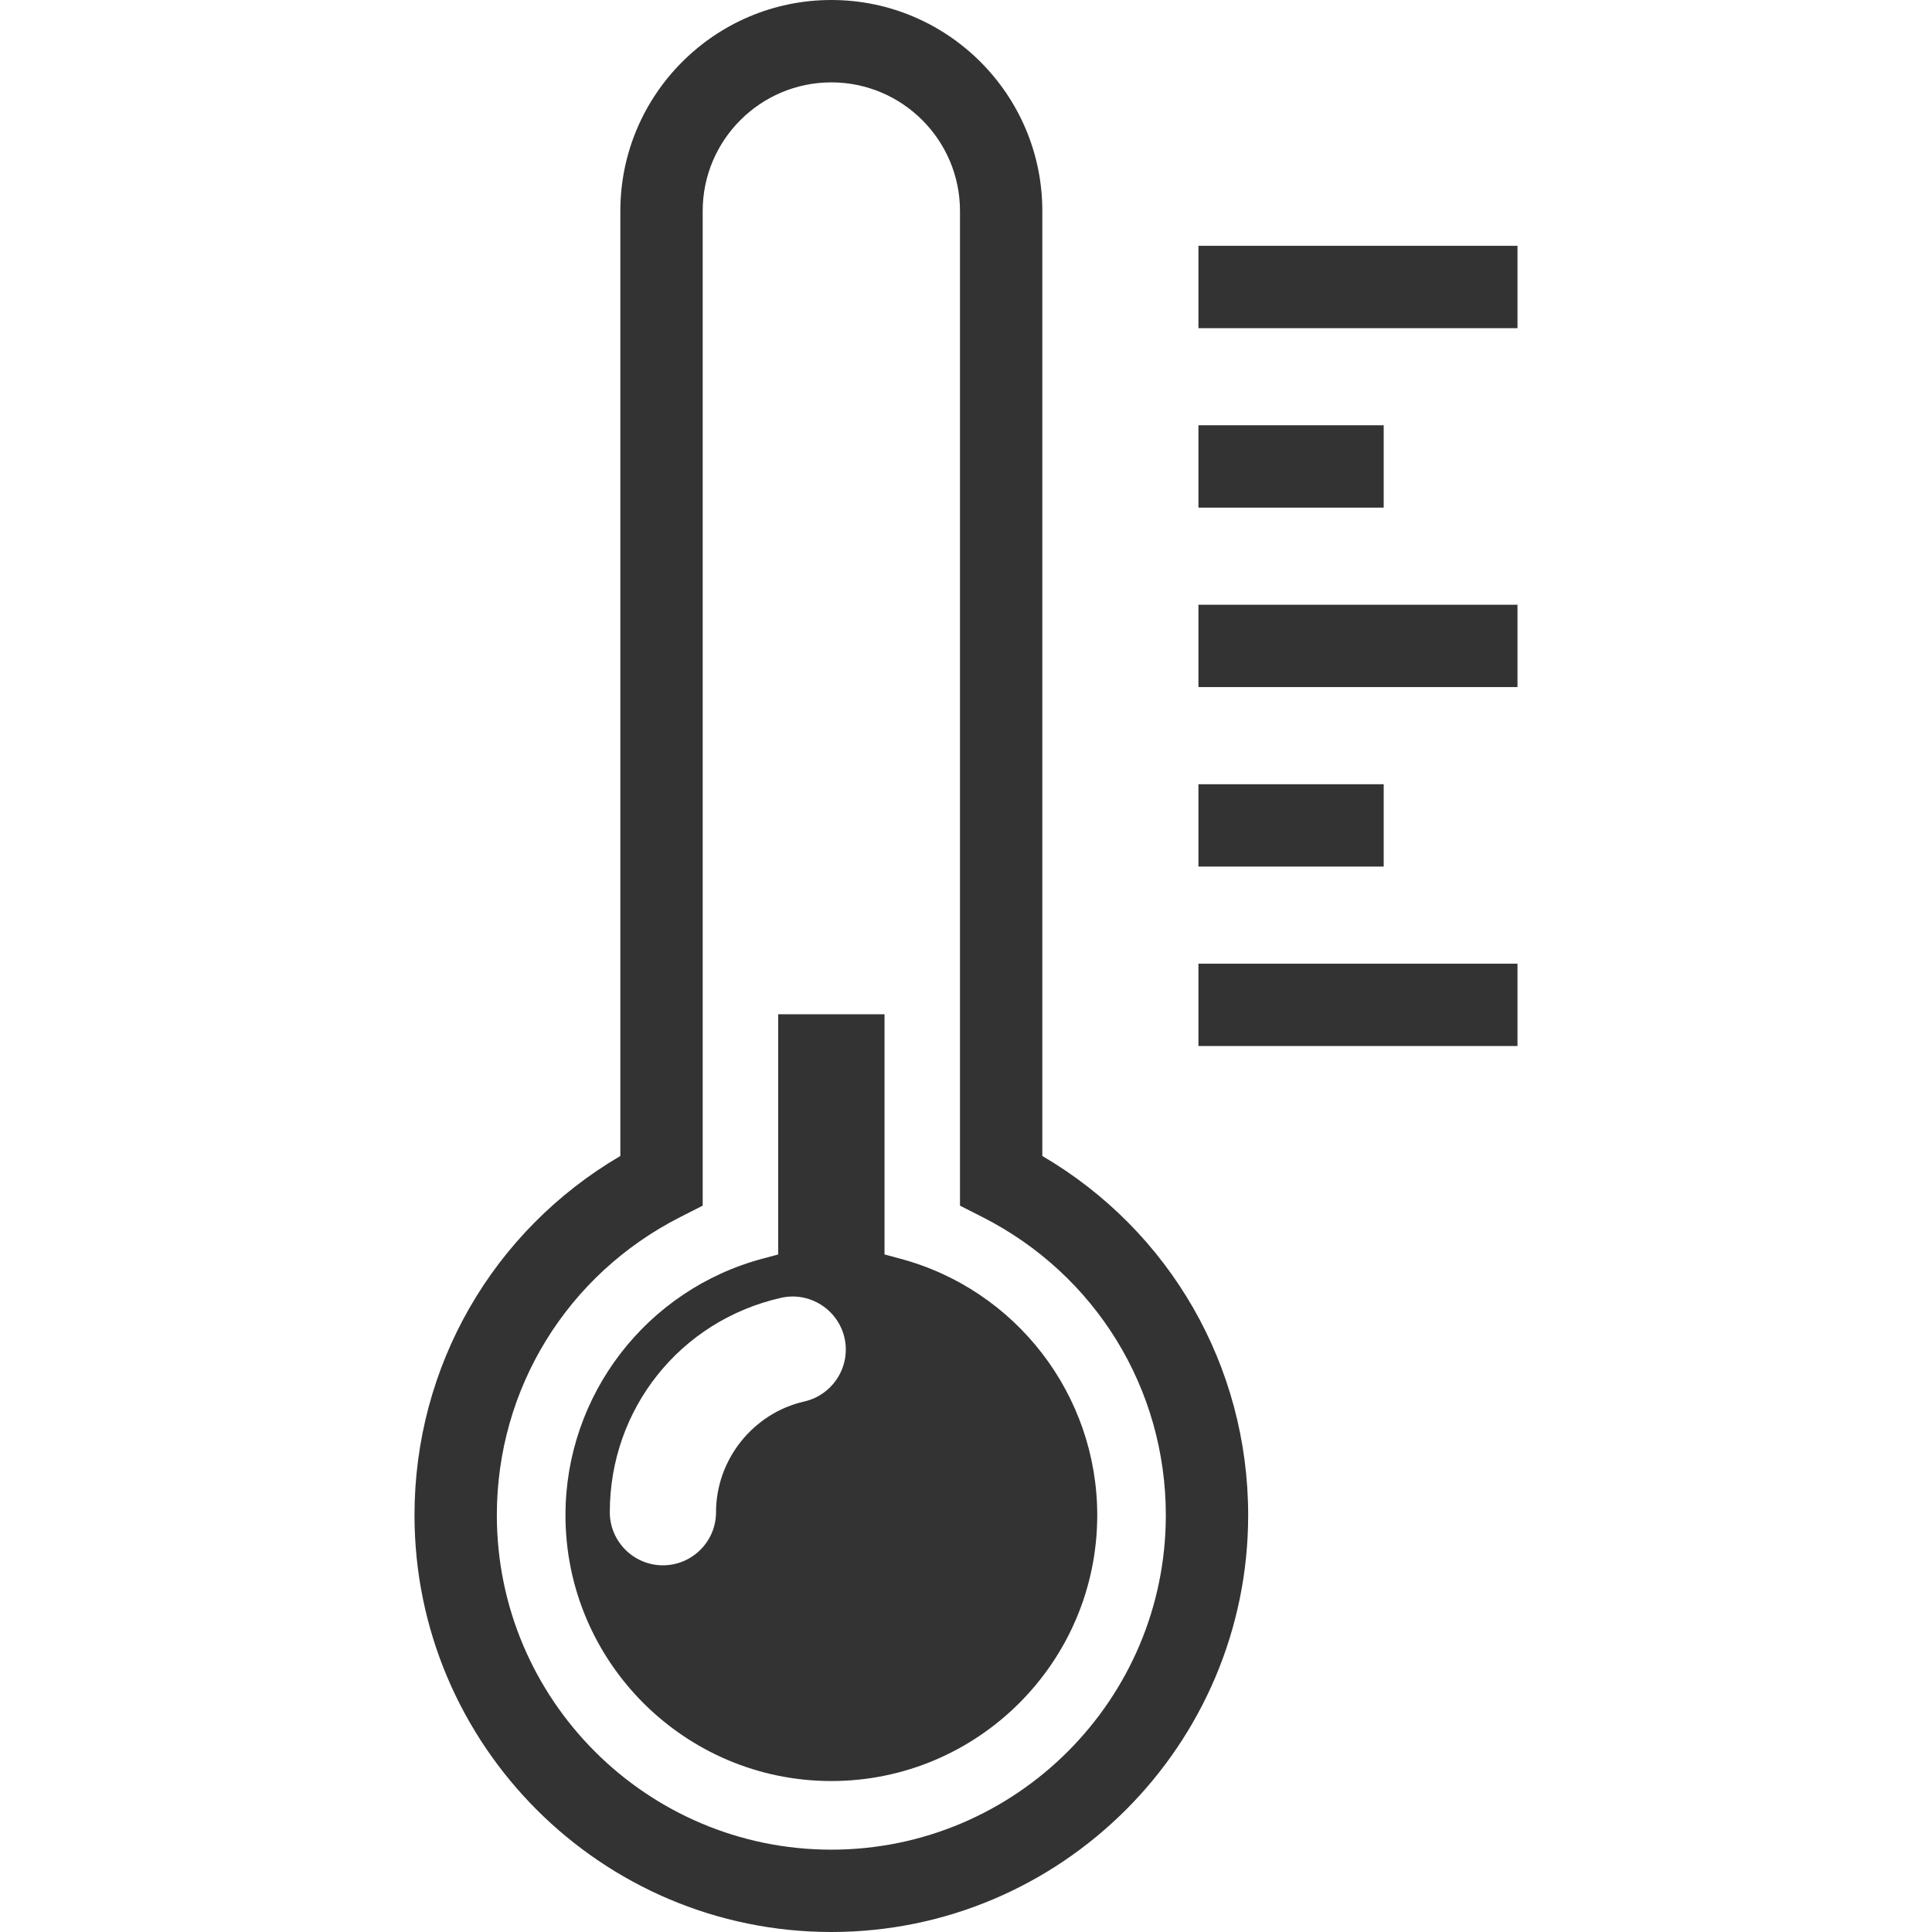
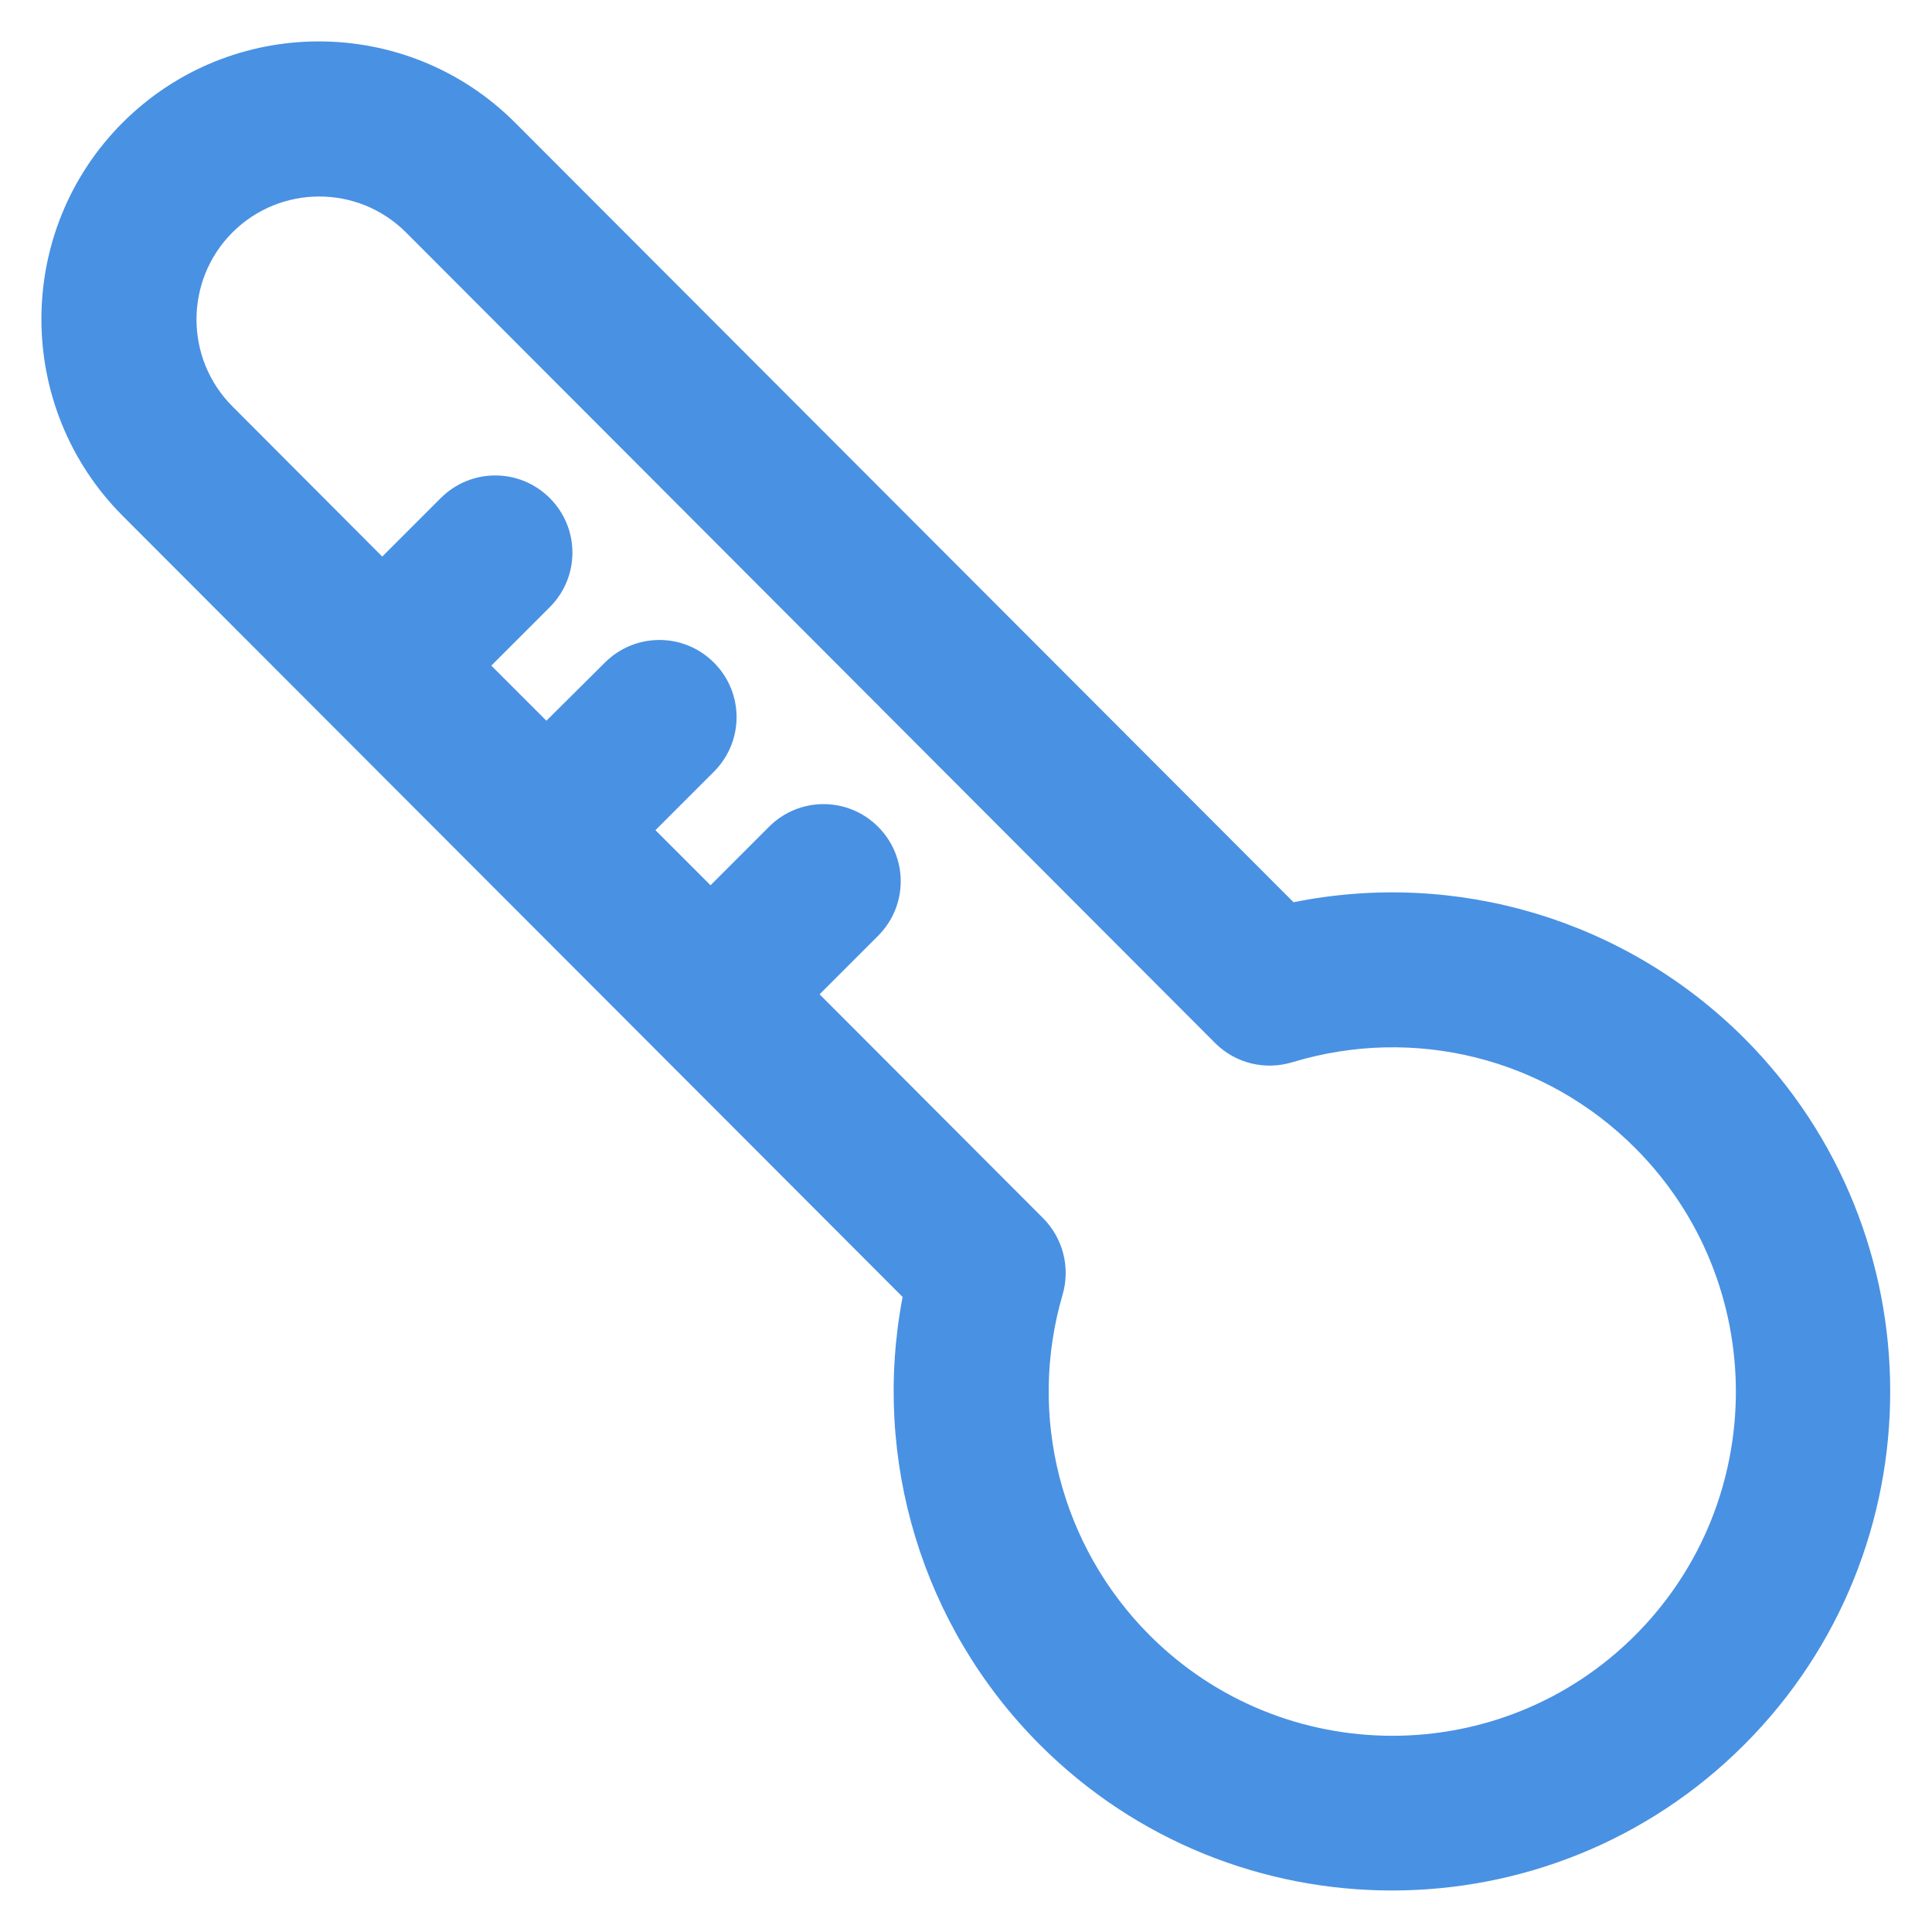
- <svg xmlns="http://www.w3.org/2000/svg" version="1.1" id="Capa_1" x="0px" y="0px" viewBox="0 0 301.605 301.605" style="enable-background:new 0 0 301.605 301.605;" xml:space="preserve" width="512px" height="512px">
+ <svg xmlns="http://www.w3.org/2000/svg" version="1.1" viewBox="0 0 512 512" enable-background="new 0 0 512 512" width="512px" height="512px">
  <g>
-     <path d="M236.896,38.375v12.854h-49.808V38.375H236.896z M216.009,66.389h-28.921v12.854h28.921V66.389z M187.088,107.257h49.808   V94.404h-49.808V107.257z M216.009,122.425h-28.921v12.854h28.921V122.425z M187.088,163.293h49.808v-12.854h-49.808V163.293z    M194.852,236.533c0,35.881-29.191,65.072-65.072,65.072s-65.072-29.191-65.072-65.072c0-23.252,12.211-44.384,32.134-56.074   V32.938C96.843,14.775,111.618,0,129.78,0s32.938,14.775,32.938,32.938v147.522C182.641,192.137,194.852,213.275,194.852,236.533z    M181.998,236.533c0-19.73-10.964-37.565-28.619-46.53l-3.515-1.787V32.944c0-11.08-9.01-20.084-20.084-20.084   c-11.073,0-20.084,9.004-20.084,20.084v155.272l-3.515,1.787c-17.655,8.972-28.619,26.806-28.619,46.53   c0,28.792,23.426,52.218,52.218,52.218S181.998,265.325,181.998,236.533z M171.291,236.533c0,22.886-18.619,41.505-41.511,41.505   c-22.886,0-41.505-18.619-41.505-41.505c0-18.76,12.674-35.232,30.823-40.058l2.384-0.636v-37.501h16.601v37.494l2.384,0.643   C158.624,201.301,171.291,217.78,171.291,236.533z M131.837,208.866c-0.99-4.396-5.411-7.288-9.917-6.26   c-15.733,3.56-26.723,17.32-26.723,33.465c0,4.569,3.721,8.291,8.291,8.291s8.291-3.721,8.291-8.291   c0-8.207,5.797-15.482,13.798-17.288C130.024,217.76,132.839,213.313,131.837,208.866z" fill="#333333" />
+     <path d="m342.8,239.1l-206.3-206.6c-28.7-28.7-75.3-28.7-104,0s-28.7,75.4 0,104.2l206.7,207c-8.2,42.9 5.1,87.3 36.3,118.6 51.5,51.6 135.3,51.6 186.8,0s51.5-135.5 0-187.1c-31.5-31.5-76.3-44.8-119.5-36.1zm90.6,194.2c-35.5,35.6-93.3,35.6-128.8,0-23.5-23.6-32.4-58.1-23-90.2 2.1-7.2 0.1-15-5.2-20.3l-59.2-59.3 15.5-15.5c8-8 8-20.9 0-28.9-8-8-20.9-8-28.9,0l-15.5,15.5-14.6-14.6 15.5-15.5c8-8 8-20.9 0-28.9-8-8-20.9-8-28.9,0l-15.5,15.4-14.6-14.6 15.5-15.5c8-8 8-20.9 0-28.9-8-8-20.9-8-28.9,0l-15.5,15.5-39.7-39.8c-12.7-12.7-12.7-33.4 0-46.1s33.3-12.7 46,0l214.4,214.8c5.4,5.4 13.2,7.3 20.5,5.1 32.3-9.8 67.1-1.1 90.9,22.8 35.5,35.6 35.5,93.4 0,129z" fill="#4991e3" />
  </g>
-   <g>
- </g>
-   <g>
- </g>
-   <g>
- </g>
-   <g>
- </g>
-   <g>
- </g>
-   <g>
- </g>
-   <g>
- </g>
-   <g>
- </g>
-   <g>
- </g>
-   <g>
- </g>
-   <g>
- </g>
-   <g>
- </g>
-   <g>
- </g>
-   <g>
- </g>
-   <g>
- </g>
</svg>
